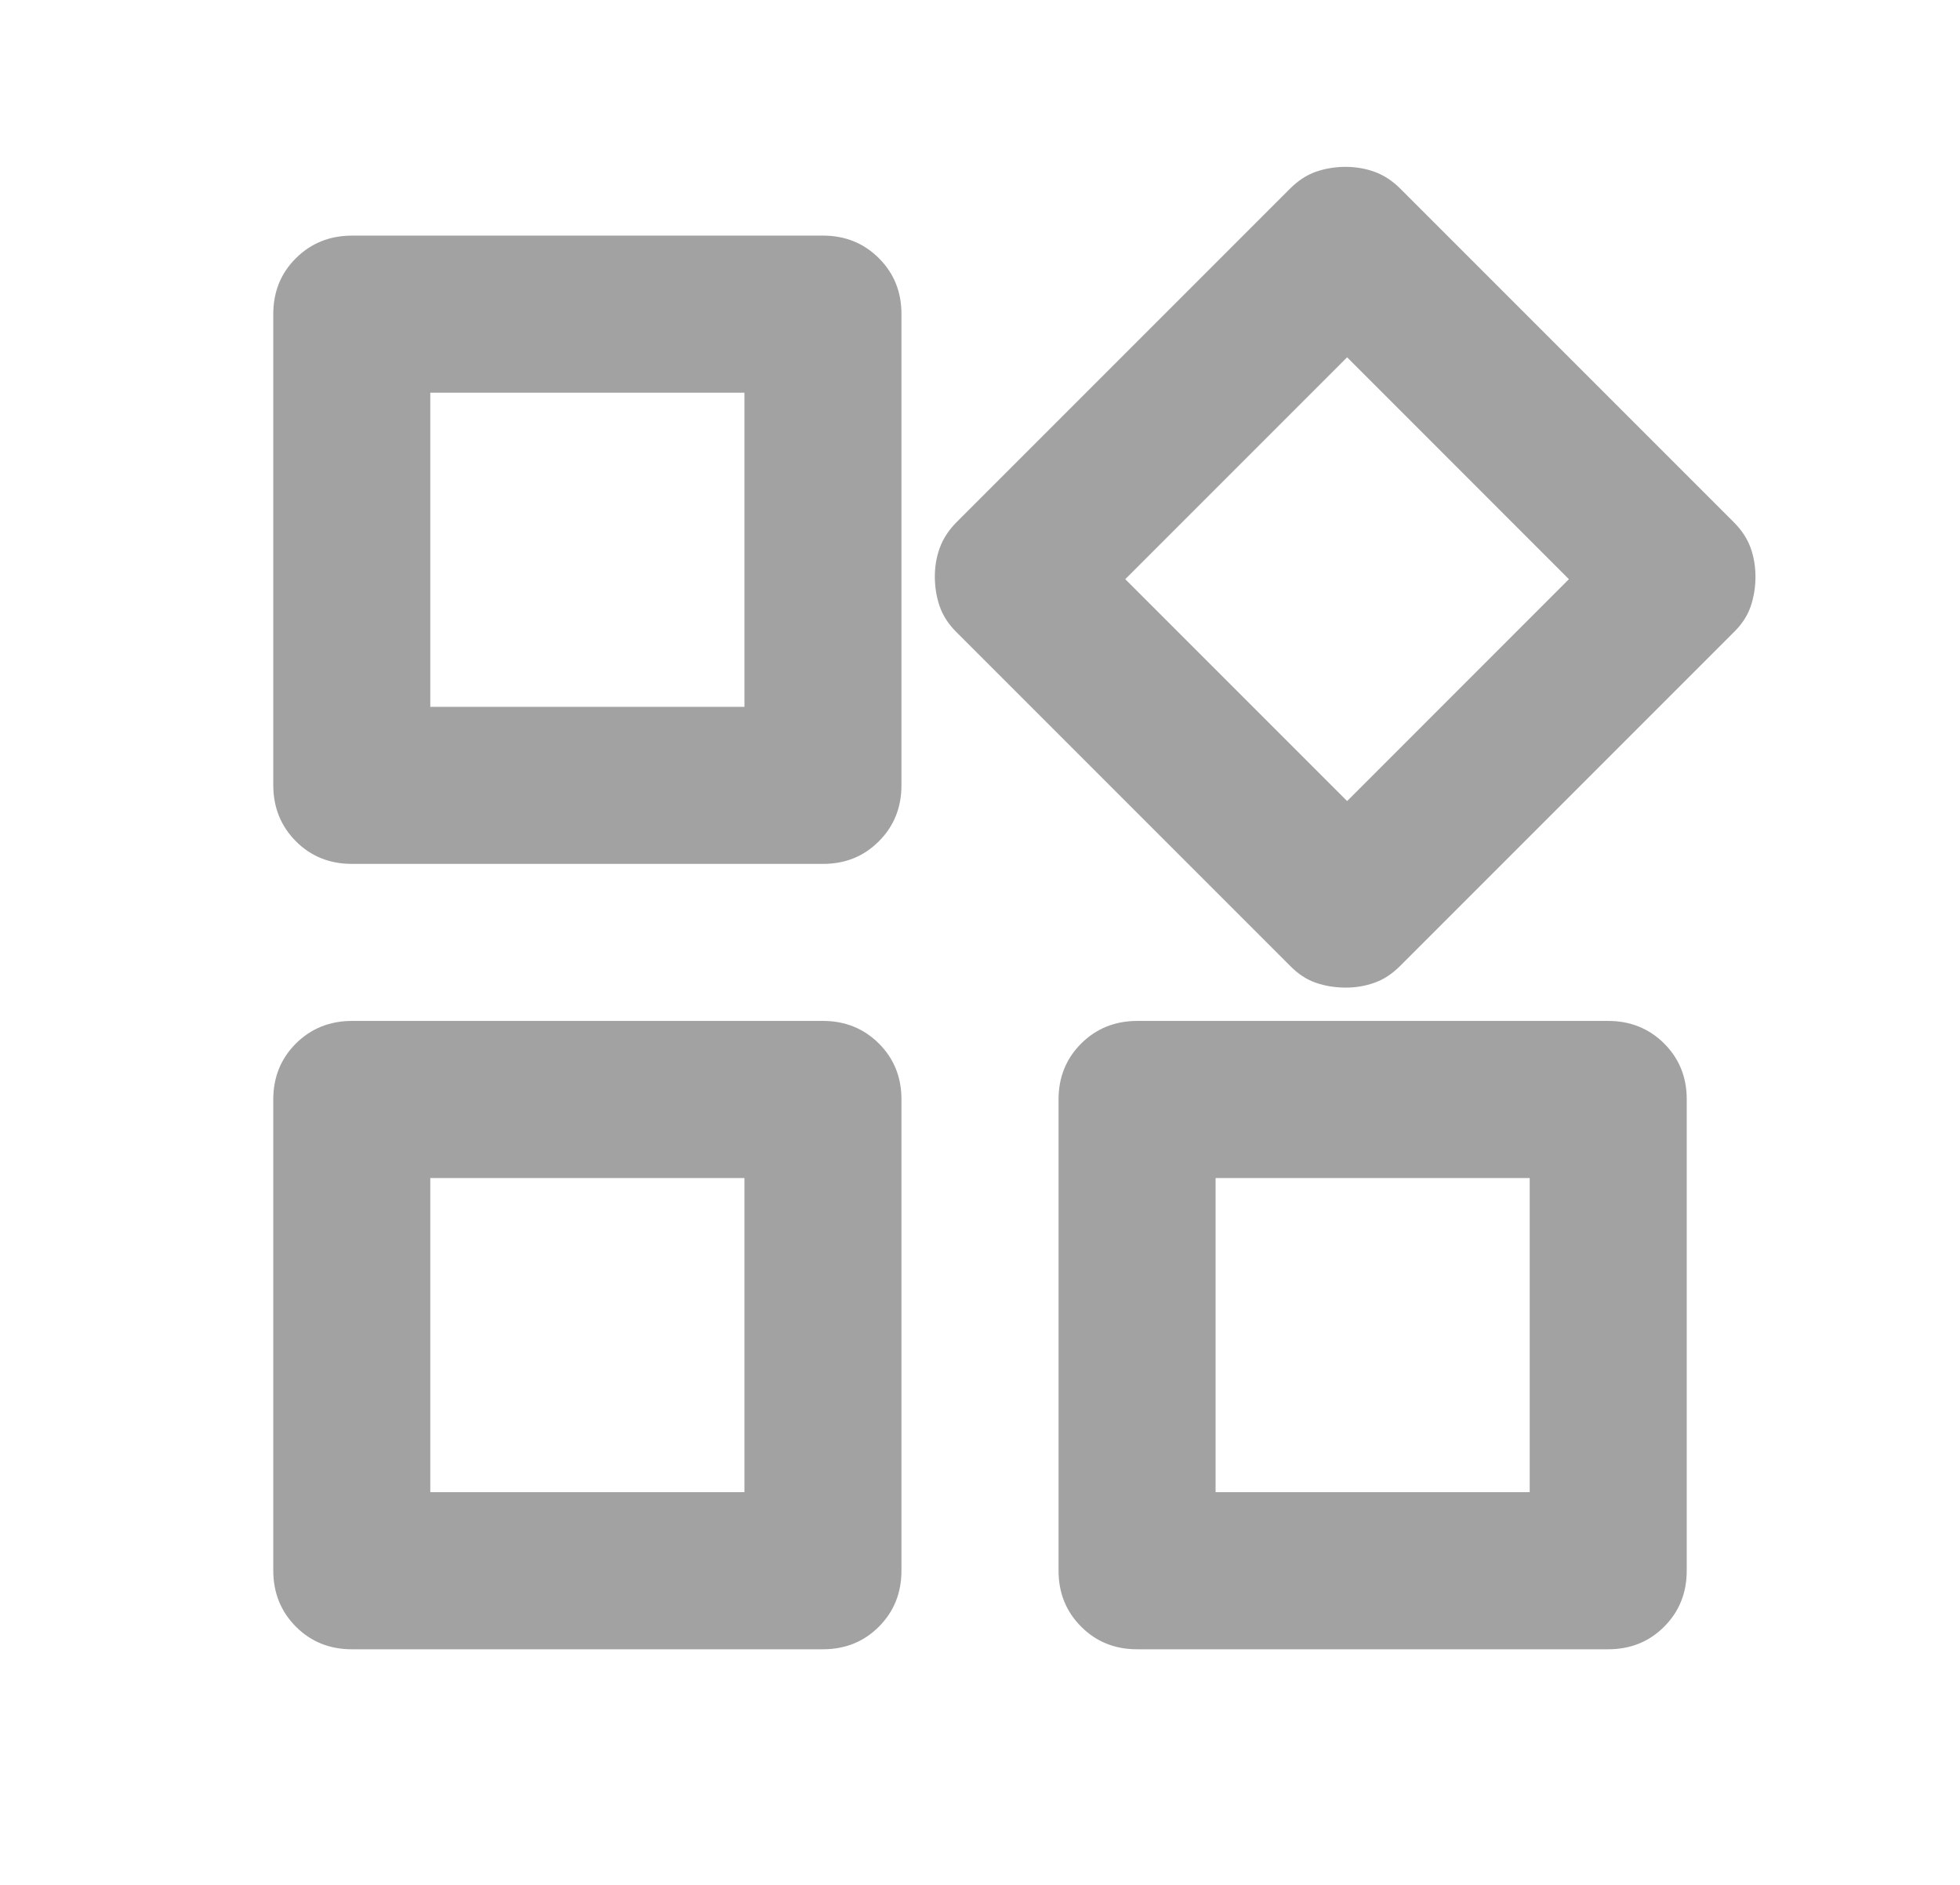
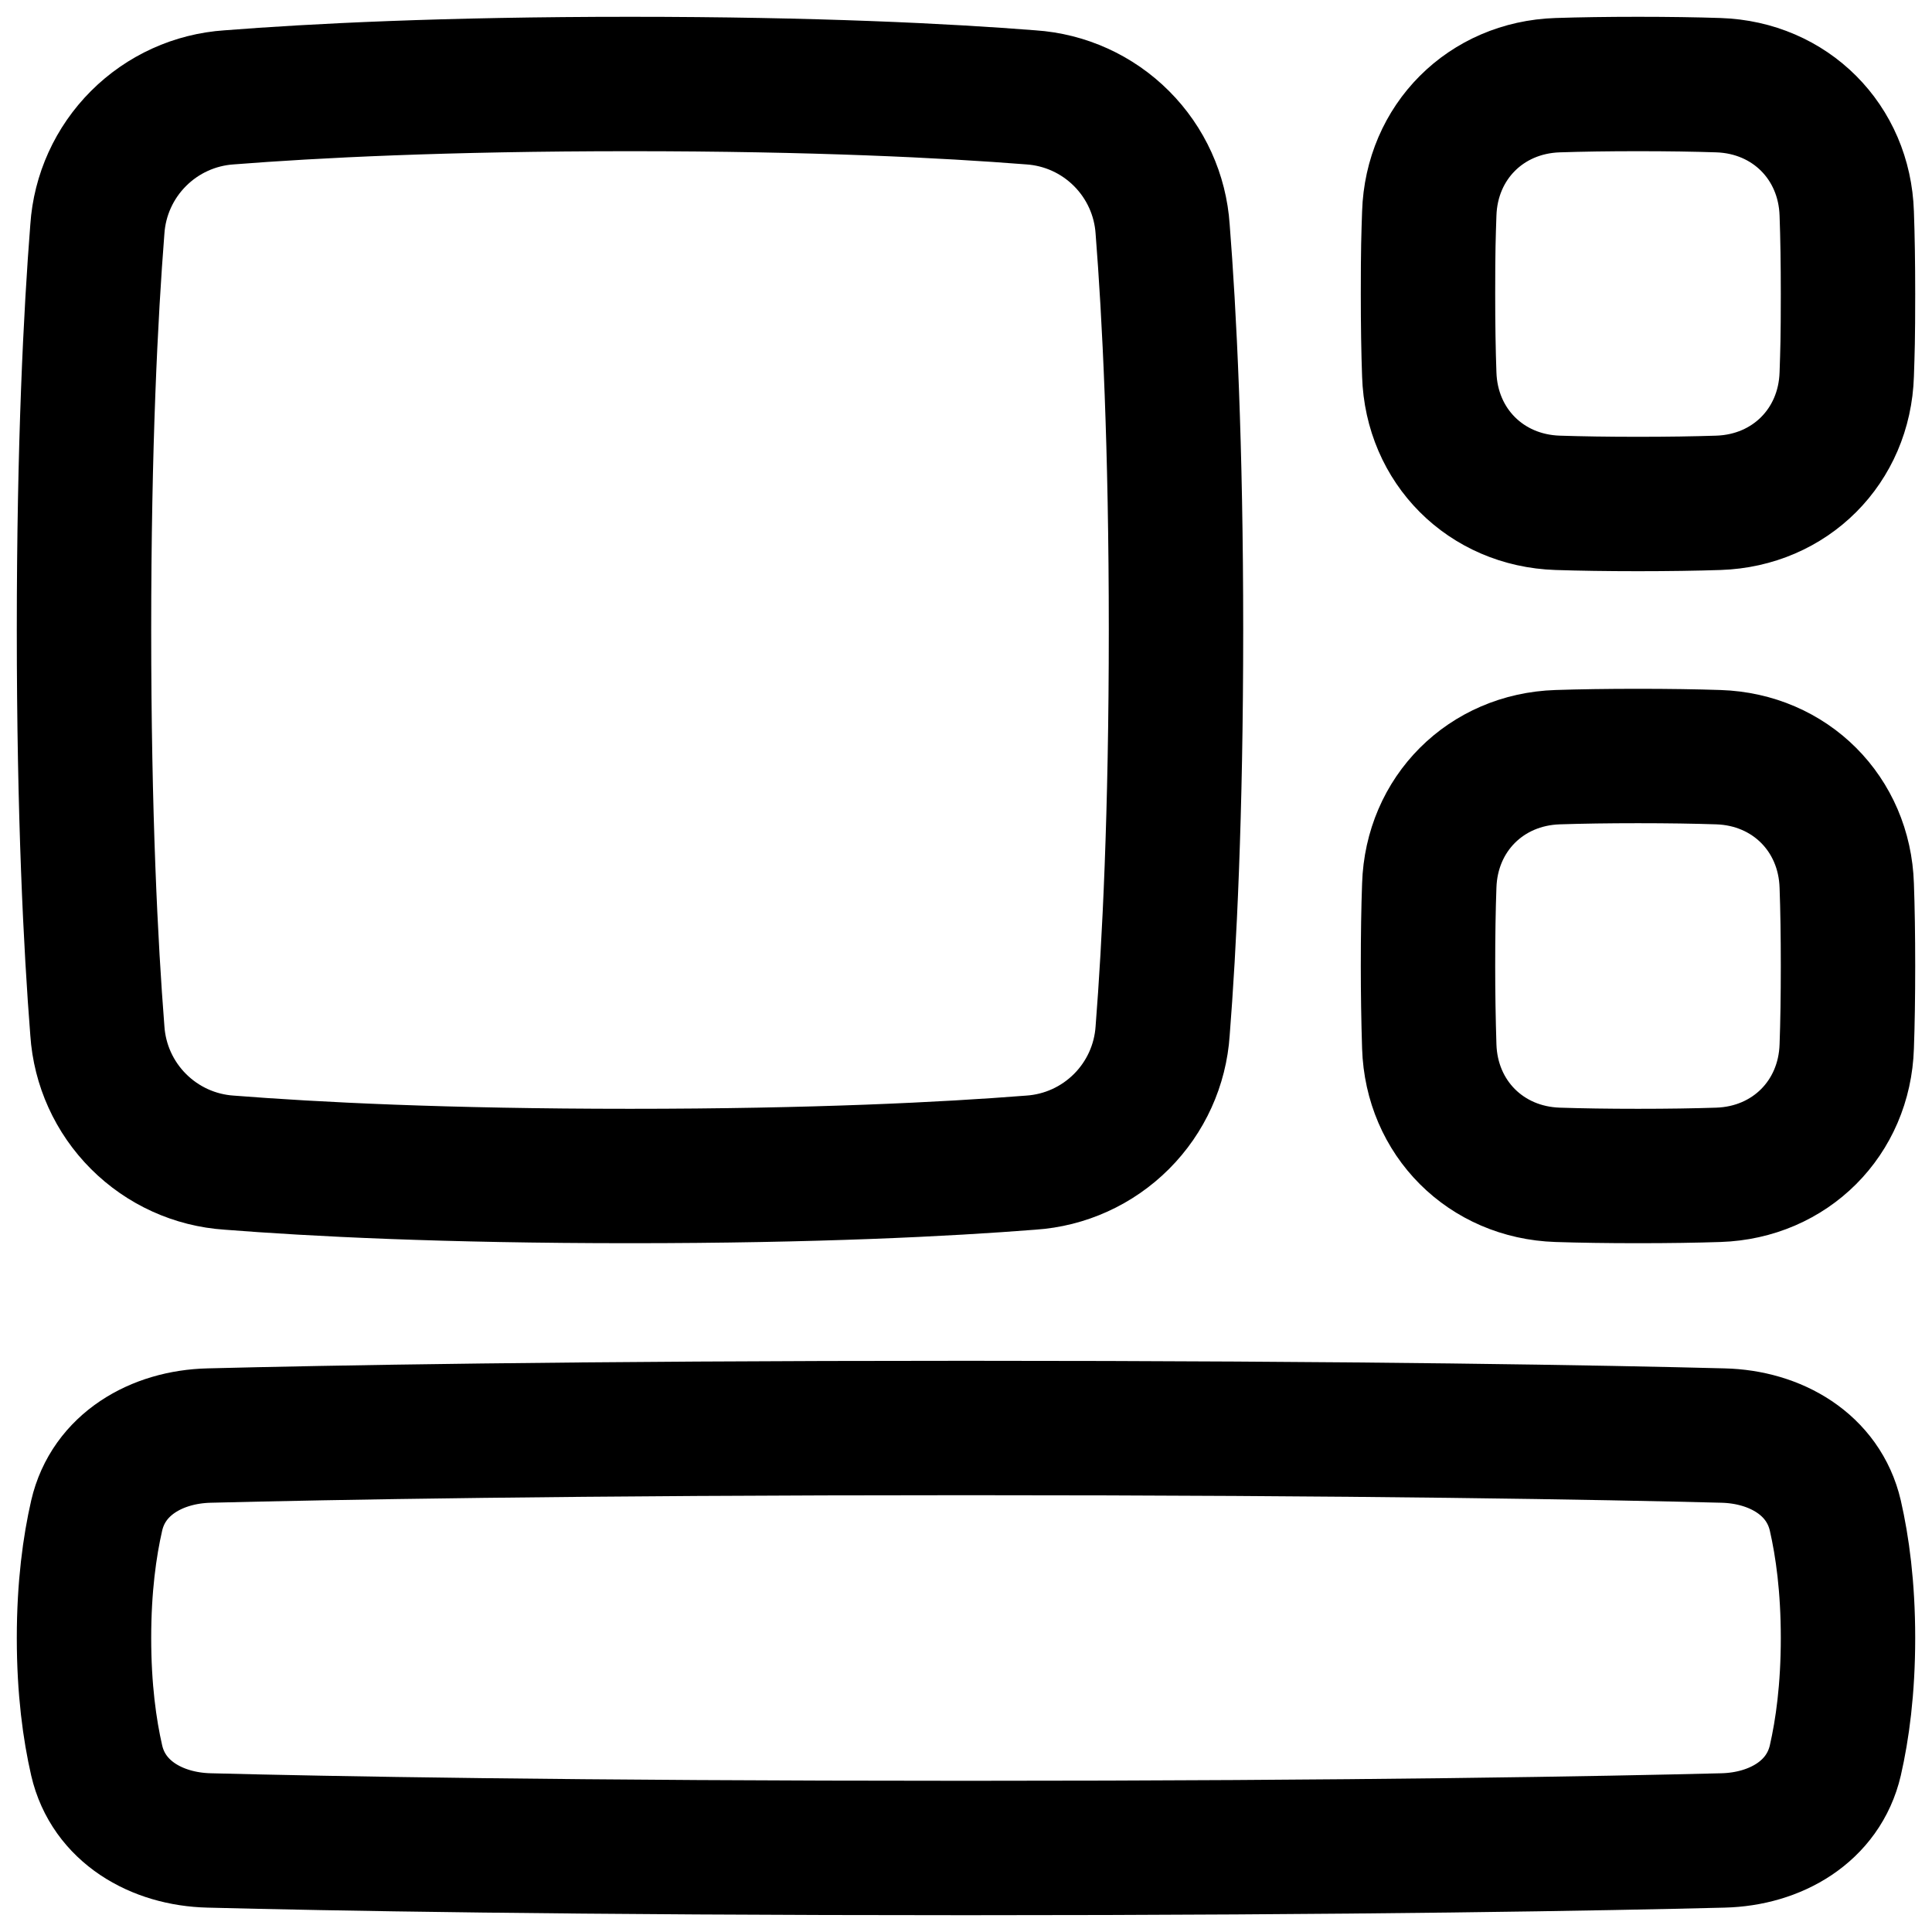
- <svg xmlns="http://www.w3.org/2000/svg" width="26" height="25" viewBox="0 0 26 25" fill="none">
-   <path d="M17.115 12.812L12.688 8.385C12.583 8.281 12.51 8.168 12.467 8.047C12.424 7.925 12.402 7.795 12.401 7.656C12.4 7.517 12.422 7.387 12.467 7.265C12.511 7.144 12.585 7.031 12.688 6.927L17.115 2.5C17.219 2.396 17.332 2.322 17.453 2.279C17.575 2.236 17.705 2.214 17.844 2.213C17.983 2.213 18.113 2.235 18.234 2.279C18.356 2.323 18.469 2.397 18.573 2.5L23 6.927C23.104 7.031 23.178 7.144 23.222 7.265C23.266 7.387 23.287 7.517 23.287 7.656C23.286 7.795 23.264 7.925 23.222 8.047C23.18 8.168 23.106 8.281 23 8.385L18.573 12.812C18.469 12.916 18.356 12.991 18.234 13.034C18.113 13.078 17.983 13.1 17.844 13.099C17.705 13.098 17.575 13.077 17.453 13.034C17.332 12.992 17.219 12.918 17.115 12.812ZM3.625 10.416V4.167C3.625 3.871 3.725 3.624 3.925 3.425C4.125 3.226 4.372 3.126 4.667 3.125H10.917C11.212 3.125 11.459 3.225 11.659 3.425C11.859 3.625 11.959 3.872 11.958 4.167V10.416C11.958 10.712 11.858 10.959 11.658 11.159C11.458 11.359 11.211 11.459 10.917 11.458H4.667C4.372 11.458 4.124 11.358 3.925 11.158C3.726 10.958 3.626 10.711 3.625 10.416ZM14.042 20.833V14.583C14.042 14.288 14.142 14.041 14.342 13.841C14.542 13.642 14.789 13.542 15.083 13.541H21.333C21.628 13.541 21.876 13.642 22.076 13.841C22.276 14.041 22.376 14.289 22.375 14.583V20.833C22.375 21.128 22.275 21.376 22.075 21.576C21.875 21.776 21.628 21.875 21.333 21.875H15.083C14.788 21.875 14.541 21.775 14.342 21.575C14.142 21.375 14.042 21.128 14.042 20.833ZM3.625 20.833V14.583C3.625 14.288 3.725 14.041 3.925 13.841C4.125 13.642 4.372 13.542 4.667 13.541H10.917C11.212 13.541 11.459 13.642 11.659 13.841C11.859 14.041 11.959 14.289 11.958 14.583V20.833C11.958 21.128 11.858 21.376 11.658 21.576C11.458 21.776 11.211 21.875 10.917 21.875H4.667C4.372 21.875 4.124 21.775 3.925 21.575C3.726 21.375 3.626 21.128 3.625 20.833ZM5.708 9.375H9.875V5.208H5.708V9.375ZM17.87 10.625L20.812 7.682L17.87 4.739L14.927 7.682L17.87 10.625ZM16.125 19.791H20.292V15.625H16.125V19.791ZM5.708 19.791H9.875V15.625H5.708V19.791Z" fill="#A2A2A2" />
+ <svg xmlns="http://www.w3.org/2000/svg" width="23" height="23" viewBox="0 0 23 23" fill="none">
+   <path d="M1.159 2.728C1.186 2.321 1.36 1.938 1.649 1.649C1.938 1.36 2.321 1.186 2.728 1.159C3.733 1.08 5.296 1 7.5 1C9.704 1 11.267 1.08 12.271 1.159C12.679 1.186 13.062 1.36 13.351 1.649C13.64 1.938 13.814 2.321 13.841 2.728C13.92 3.733 14 5.296 14 7.5C14 9.704 13.92 11.267 13.841 12.271C13.814 12.679 13.64 13.062 13.351 13.351C13.062 13.64 12.679 13.814 12.271 13.841C11.267 13.92 9.704 14 7.5 14C5.296 14 3.733 13.92 2.728 13.841C2.321 13.814 1.938 13.64 1.649 13.351C1.36 13.062 1.186 12.679 1.159 12.271C1.08 11.267 1 9.704 1 7.5C1 5.296 1.08 3.733 1.159 2.728ZM17.015 10.543C17.042 9.689 17.689 9.042 18.543 9.014C18.818 9.005 19.137 9 19.5 9C19.863 9 20.182 9.005 20.457 9.014C21.311 9.042 21.958 9.689 21.985 10.543C21.995 10.818 22 11.137 22 11.5C22 11.863 21.995 12.182 21.985 12.457C21.958 13.311 21.311 13.958 20.457 13.986C20.182 13.995 19.863 14 19.5 14C19.137 14 18.818 13.995 18.543 13.986C17.689 13.958 17.042 13.311 17.015 12.457C17.005 12.138 17 11.819 17 11.5C17 11.137 17.005 10.818 17.015 10.543ZM1.151 18.042C1.292 17.433 1.864 17.105 2.489 17.09C3.877 17.055 6.779 17 11.5 17C16.221 17 19.122 17.054 20.512 17.09C21.136 17.105 21.707 17.433 21.849 18.042C21.933 18.409 22 18.89 22 19.5C22 20.11 21.933 20.591 21.849 20.958C21.707 21.567 21.136 21.895 20.512 21.91C19.122 21.945 16.221 22 11.5 22C6.779 22 3.877 21.946 2.489 21.91C1.864 21.895 1.292 21.567 1.151 20.958C1.067 20.591 1 20.11 1 19.5C1 18.89 1.067 18.409 1.151 18.042ZM17.015 2.543C17.042 1.689 17.689 1.042 18.543 1.014C18.818 1.005 19.137 1 19.5 1C19.863 1 20.182 1.005 20.457 1.014C21.311 1.042 21.958 1.689 21.985 2.543C21.995 2.818 22 3.137 22 3.5C22 4.045 21.994 4.181 21.985 4.457C21.958 5.311 21.311 5.958 20.457 5.986C20.182 5.995 19.863 6 19.5 6C19.137 6 18.818 5.995 18.543 5.986C17.689 5.958 17.042 5.311 17.015 4.457C17.005 4.182 17 3.863 17 3.5C17 2.955 17.006 2.818 17.015 2.543Z" stroke="black" stroke-width="1.6" stroke-linecap="round" stroke-linejoin="round" />
</svg>
